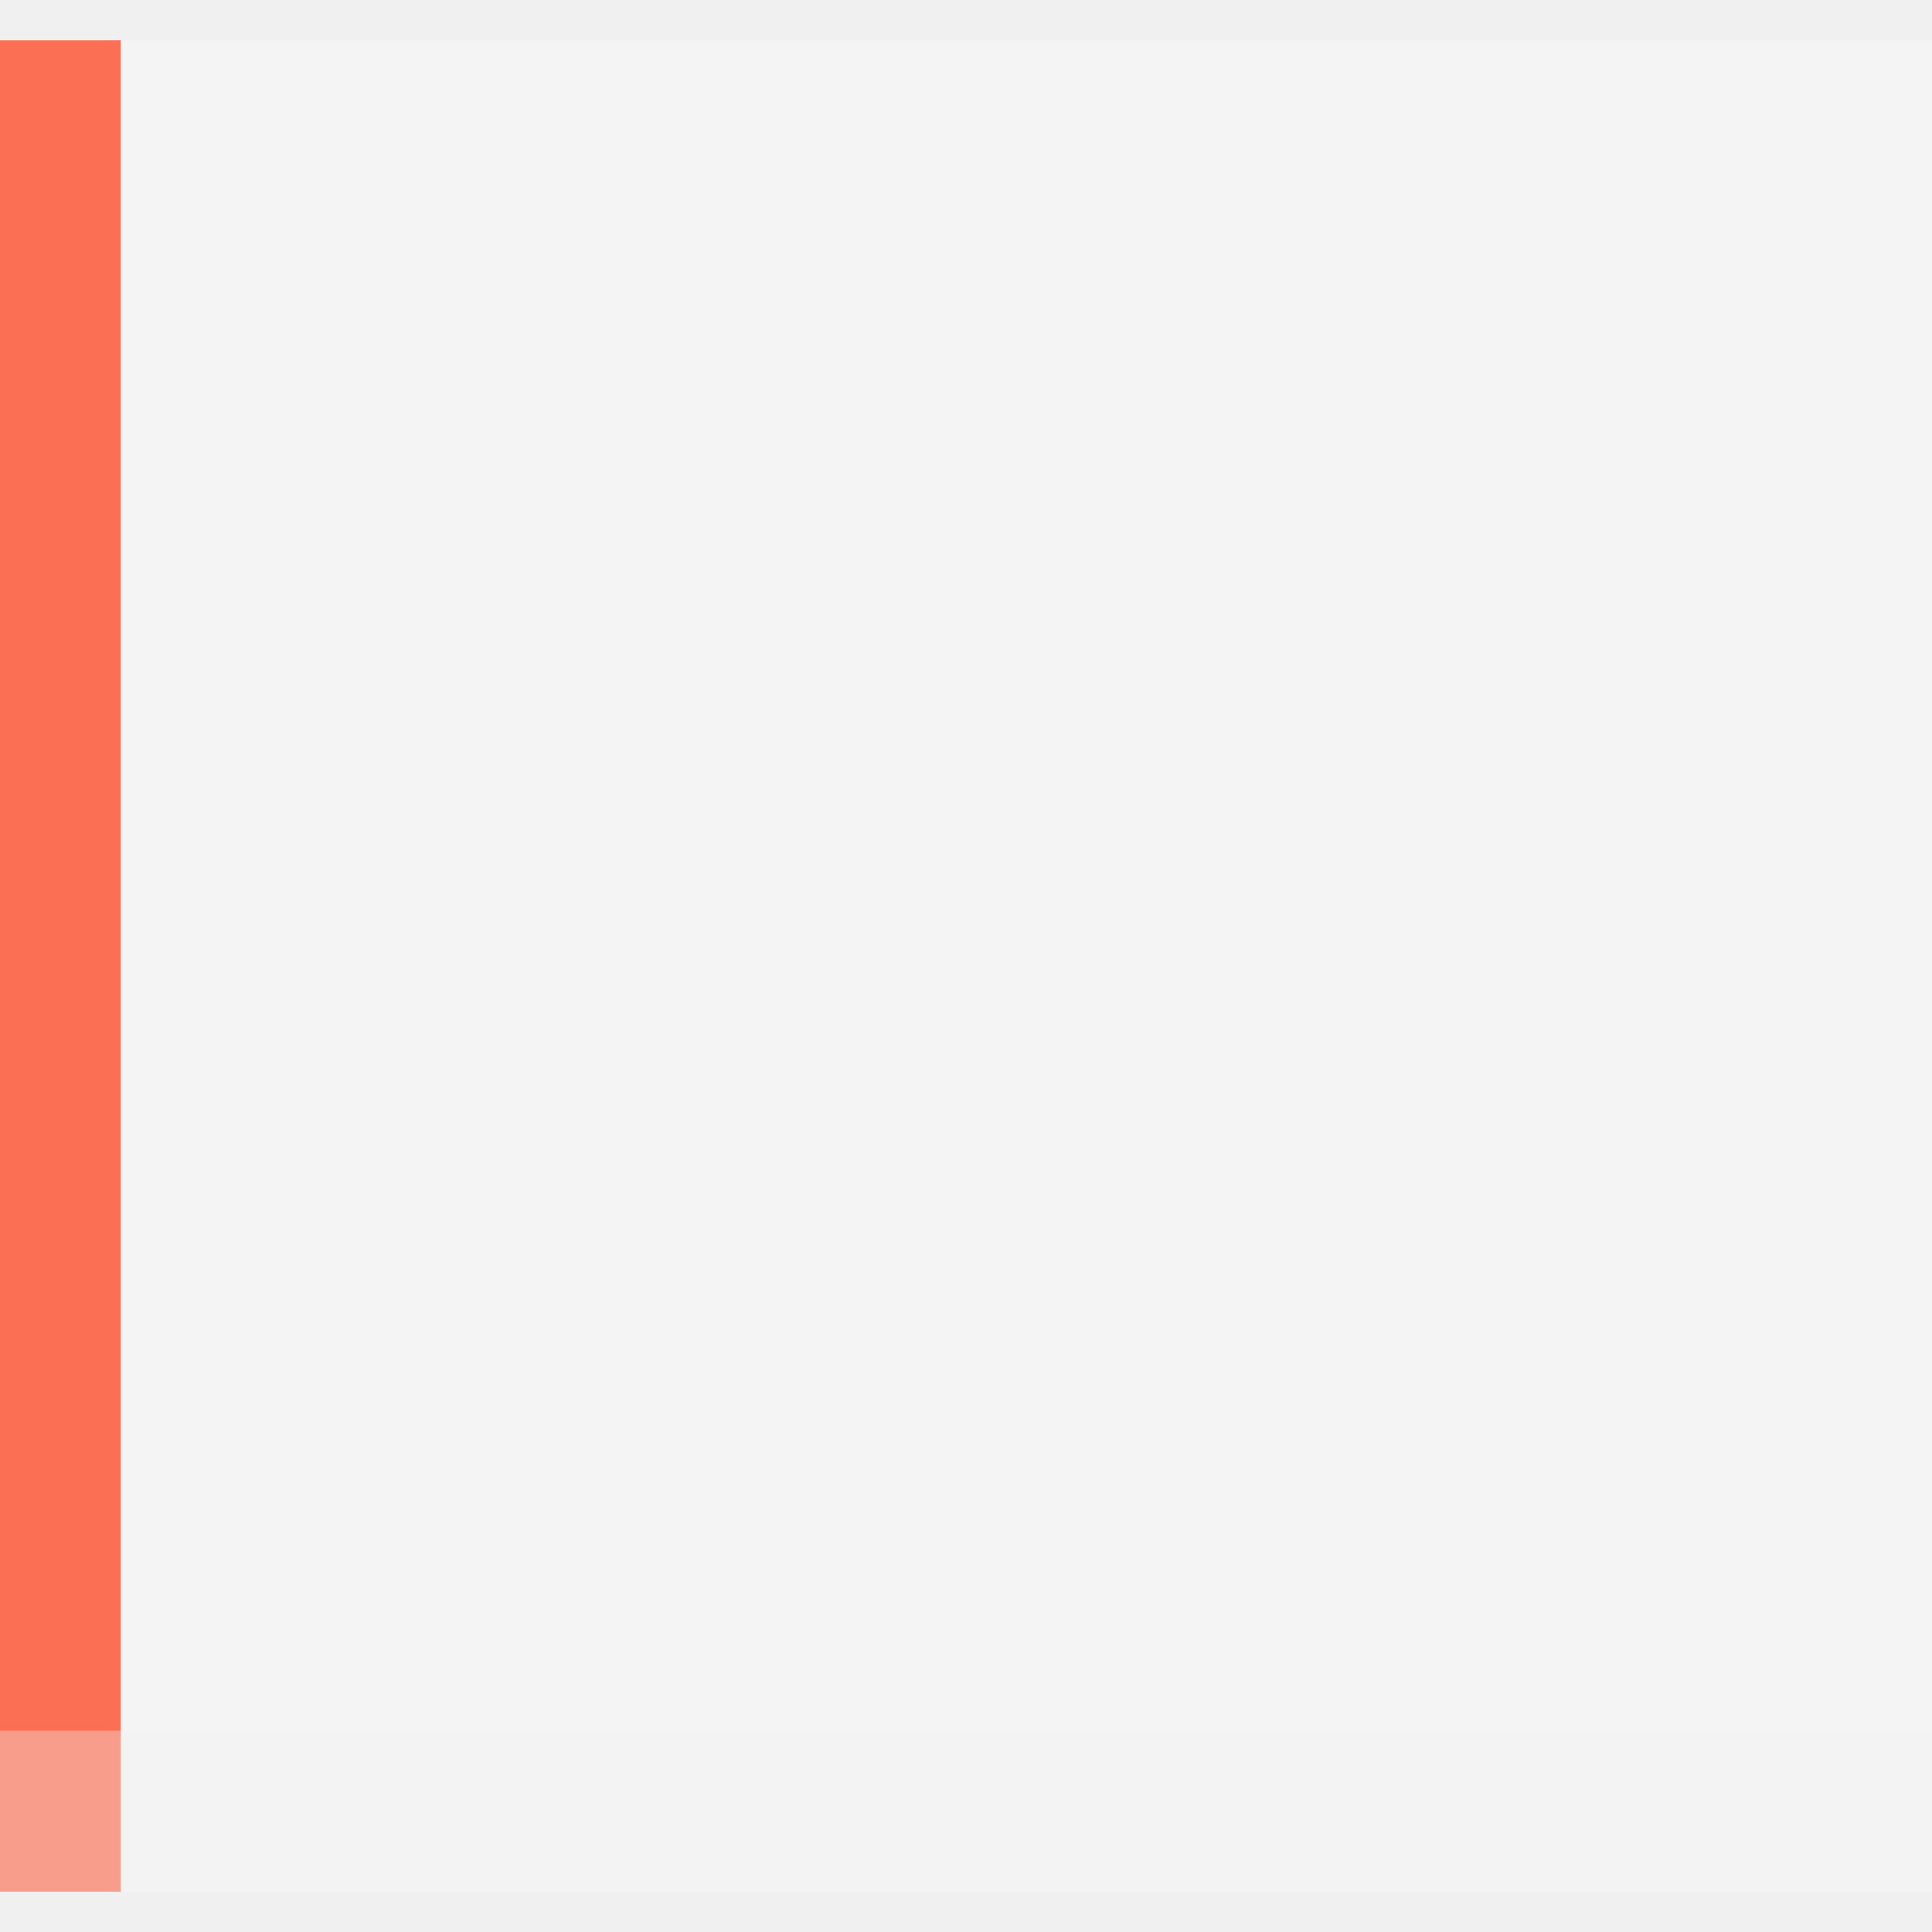
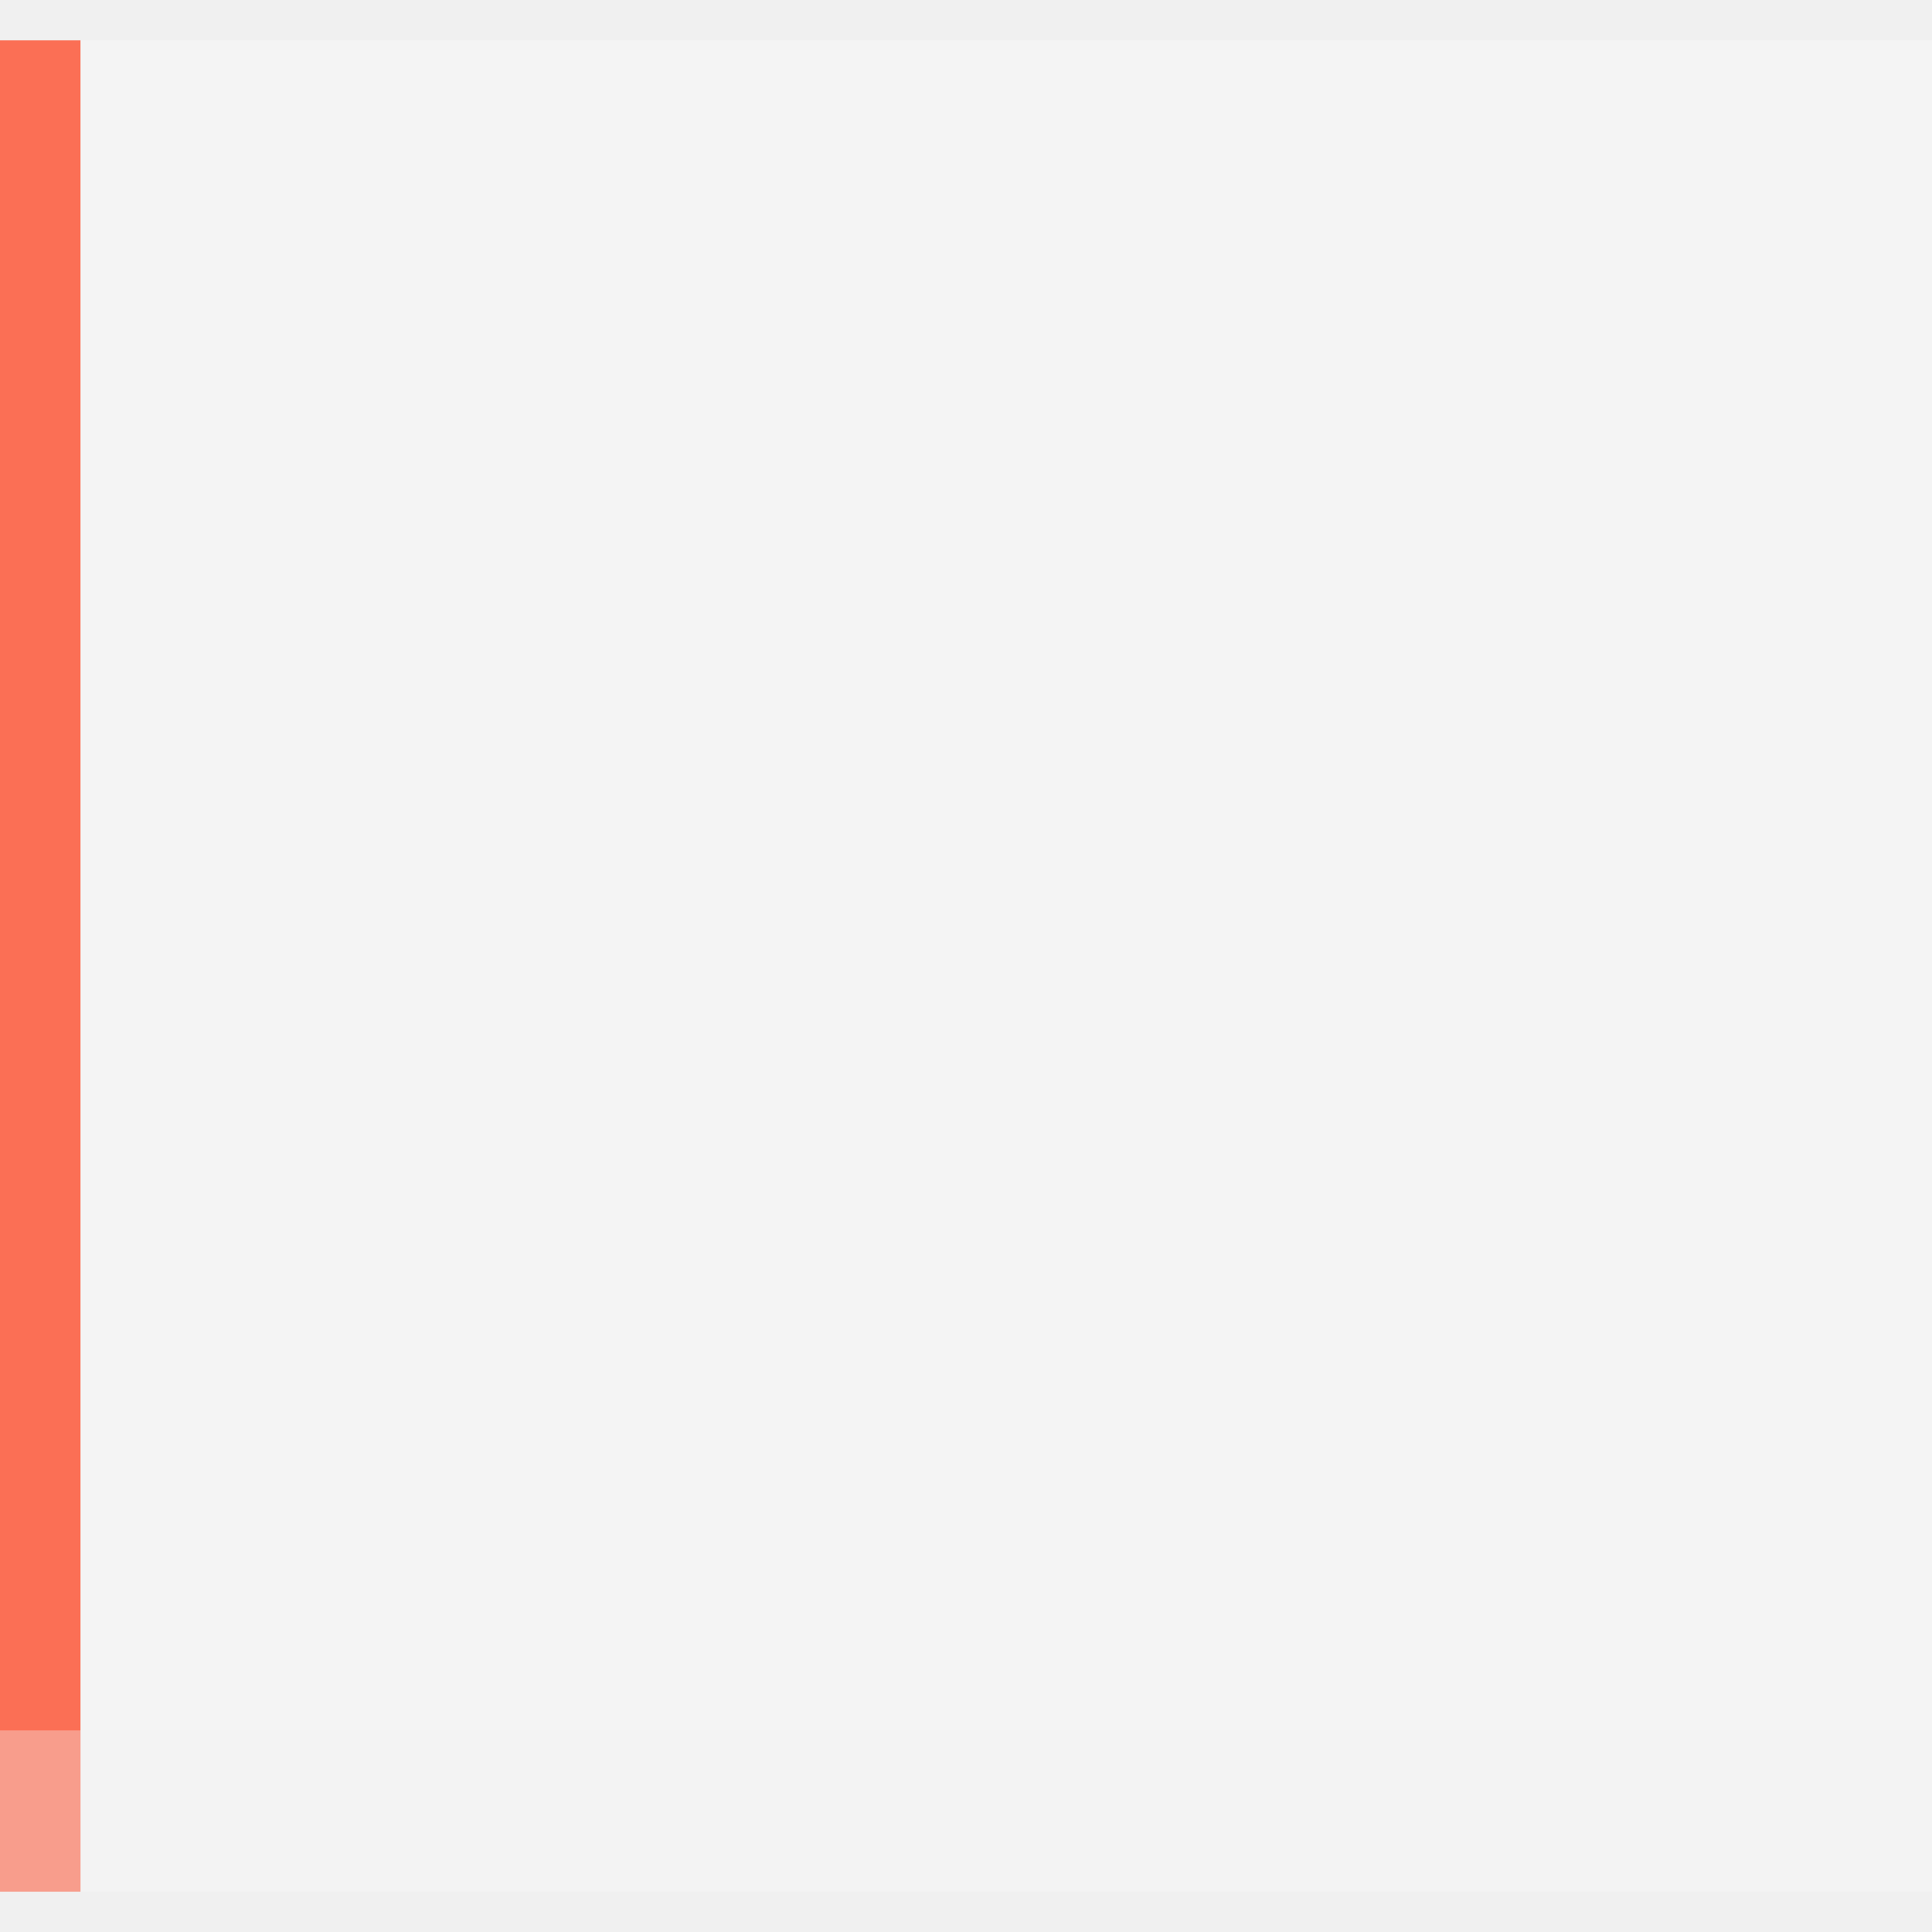
<svg xmlns="http://www.w3.org/2000/svg" width="48" height="48" viewBox="0 0 12.7 12.7" version="1.1" id="svg8">
  <defs id="defs2" />
  <g id="layer1" transform="translate(0,-284.3)">
    <g id="g855">
-       <rect style="fill:#fb6f55;fill-opacity:1;stroke:none;stroke-width:0.377;stroke-miterlimit:4;stroke-dasharray:none;stroke-opacity:0.071" id="rect819" width="0.794" height="11.113" x="-2.7815501e-08" y="284.565" />
-       <rect style="fill:#ffffff;fill-opacity:0.251;stroke:none;stroke-width:0.247;stroke-miterlimit:4;stroke-dasharray:none;stroke-opacity:0.071" id="rect2749" width="11.906" height="11.113" x="0.794" y="284.565" />
-       <rect transform="scale(1,-1)" y="-296.735" x="0.794" height="1.058" width="11.906" id="rect2751" style="fill:#ffffff;fill-opacity:0.188;stroke:none;stroke-width:0.076;stroke-miterlimit:4;stroke-dasharray:none;stroke-opacity:0.071" />
-       <rect transform="scale(1,-1)" y="-296.735" x="-2.7815501e-08" height="1.058" width="0.794" id="rect2787" style="fill:#fb6f55;fill-opacity:0.643;stroke:none;stroke-width:0.116;stroke-miterlimit:4;stroke-dasharray:none;stroke-opacity:0.071" />
+       <rect style="fill:#fb6f55;fill-opacity:1;stroke:none;stroke-width:0.377;stroke-miterlimit:4;stroke-dasharray:none;stroke-opacity:0.071" id="rect819" width="0.529" height="11.112" x="-2.7815501e-08" y="284.565" />
+       <rect style="fill:#ffffff;fill-opacity:0.251;stroke:none;stroke-width:0.247;stroke-miterlimit:4;stroke-dasharray:none;stroke-opacity:0.071" id="rect2749" width="12.171" height="11.112" x="0.529" y="284.565" />
+       <rect transform="scale(1,-1)" y="-296.735" x="0.529" height="1.058" width="12.171" id="rect2751" style="fill:#ffffff;fill-opacity:0.188;stroke:none;stroke-width:0.076;stroke-miterlimit:4;stroke-dasharray:none;stroke-opacity:0.071" />
+       <rect transform="scale(1,-1)" y="-296.735" x="-2.7815501e-08" height="1.058" width="0.529" id="rect2787" style="fill:#fb6f55;fill-opacity:0.643;stroke:none;stroke-width:0.116;stroke-miterlimit:4;stroke-dasharray:none;stroke-opacity:0.071" />
    </g>
  </g>
</svg>
